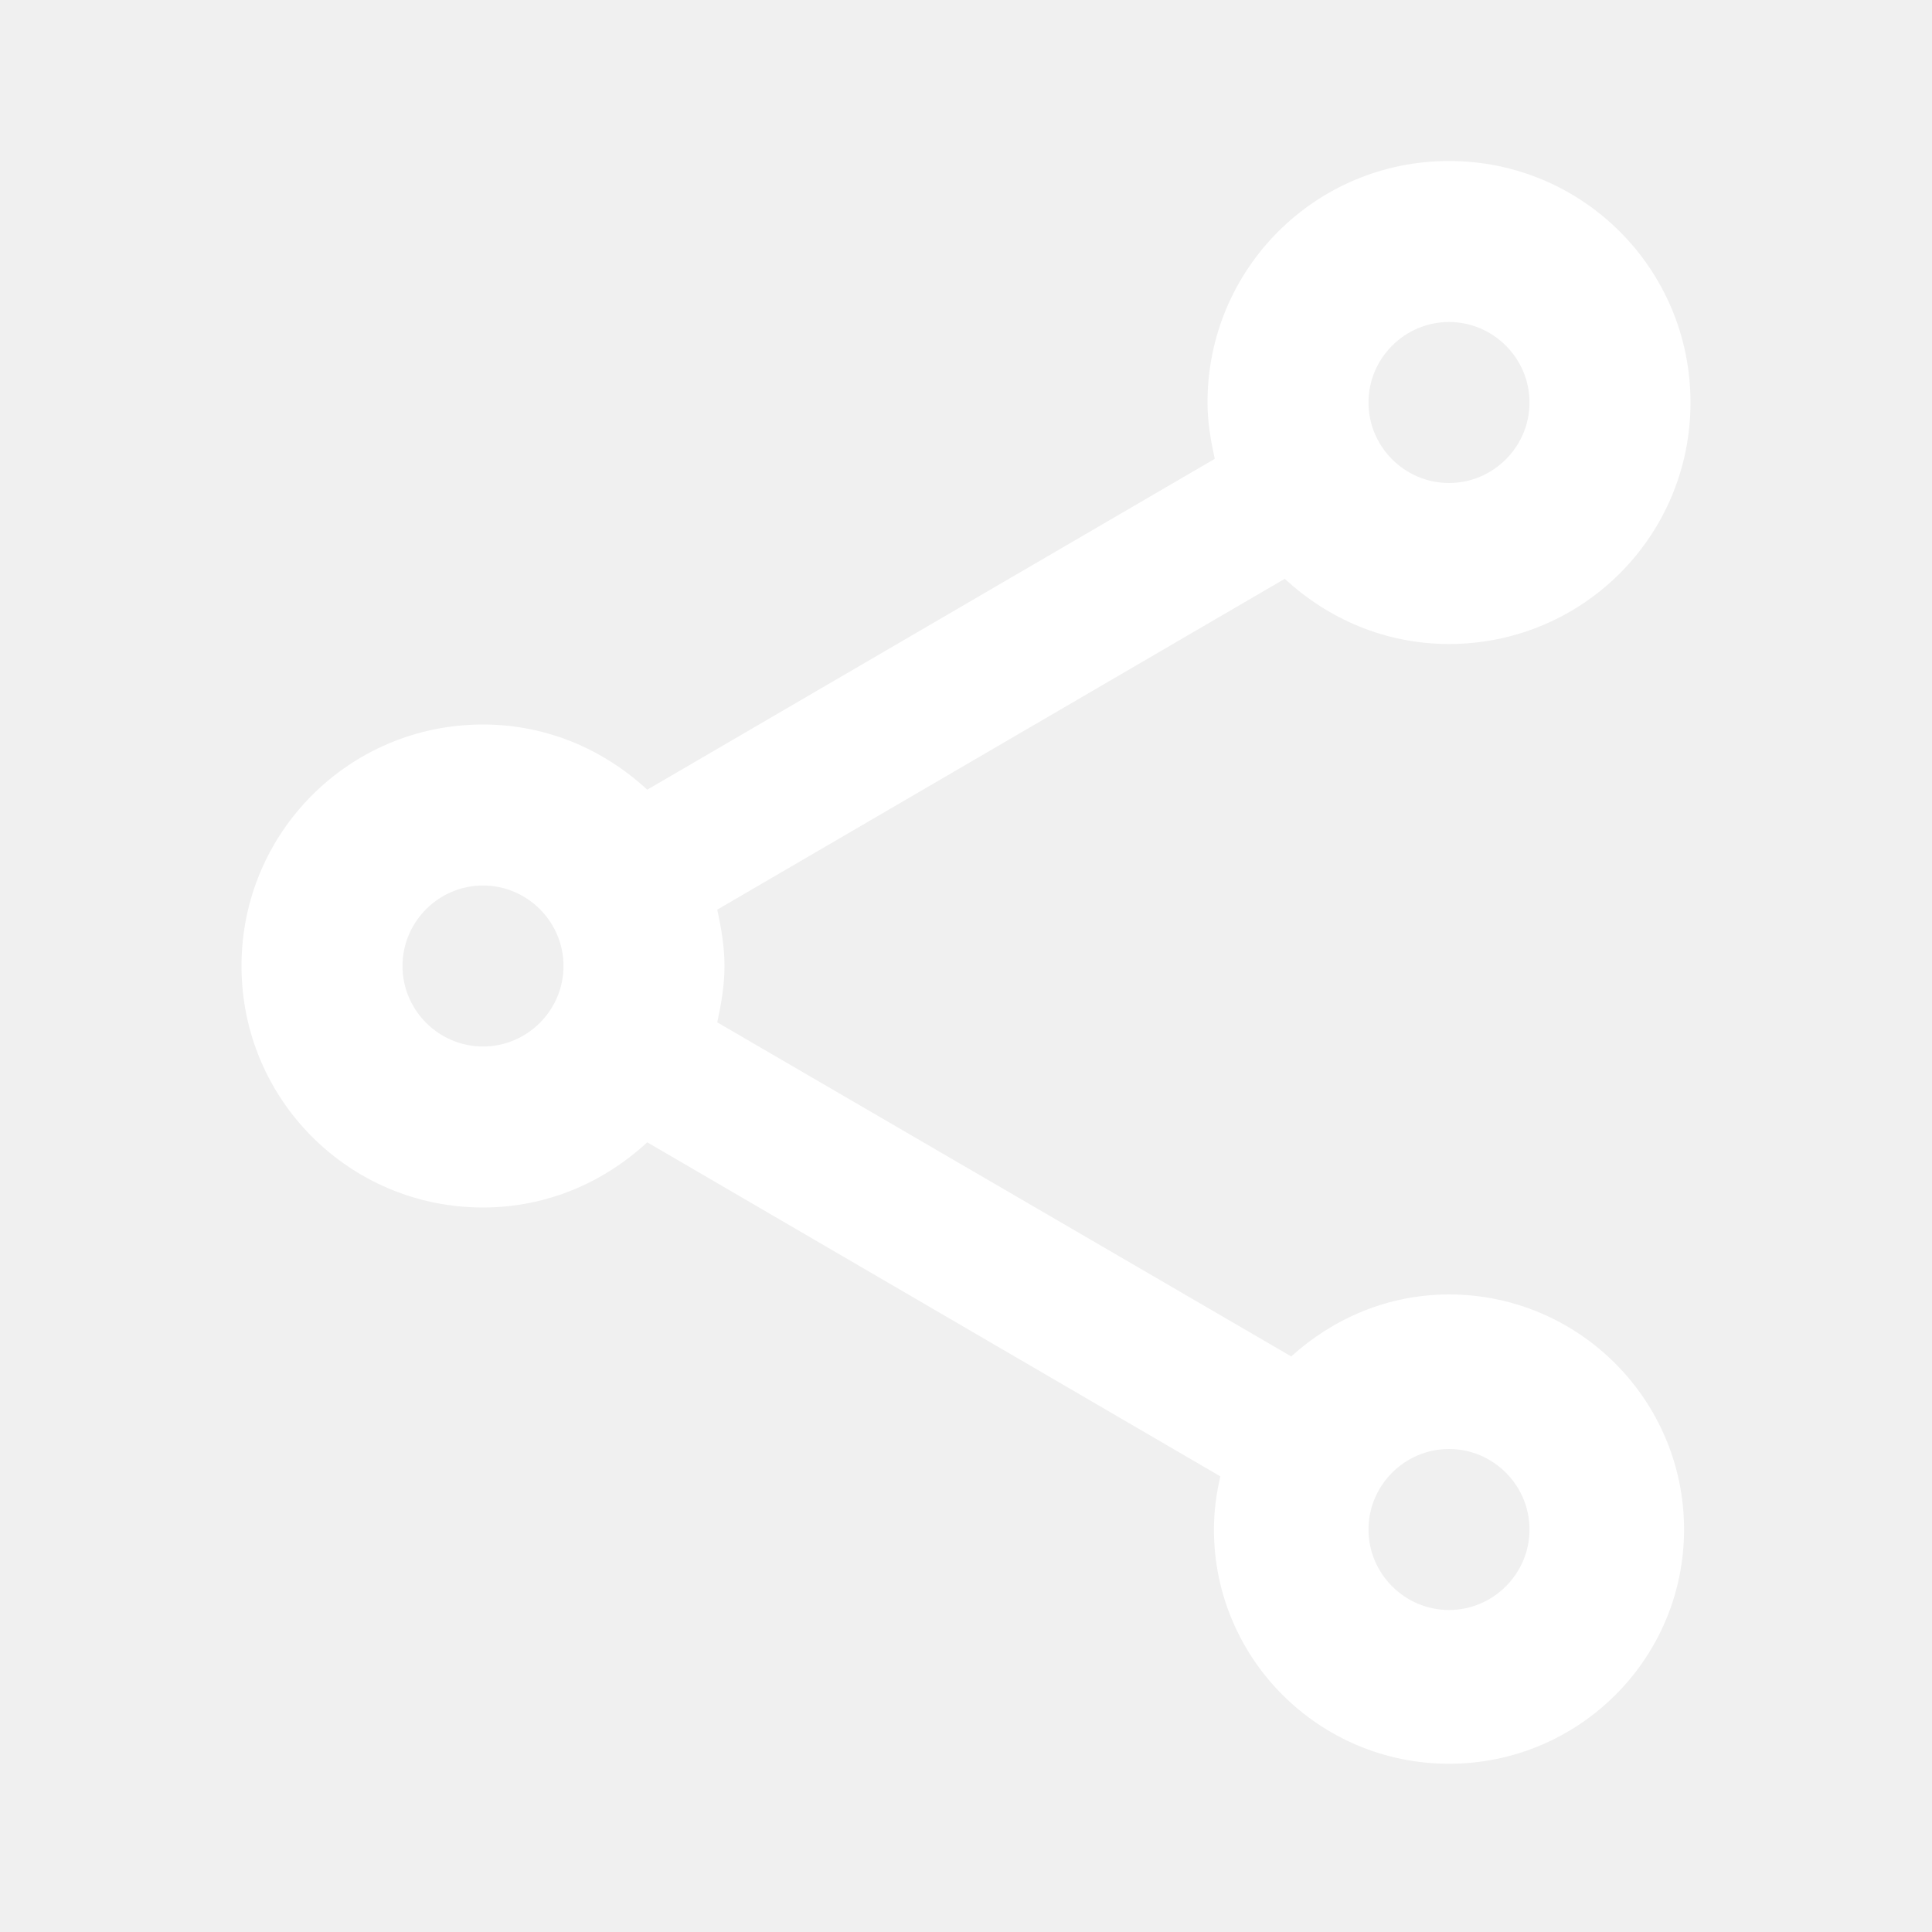
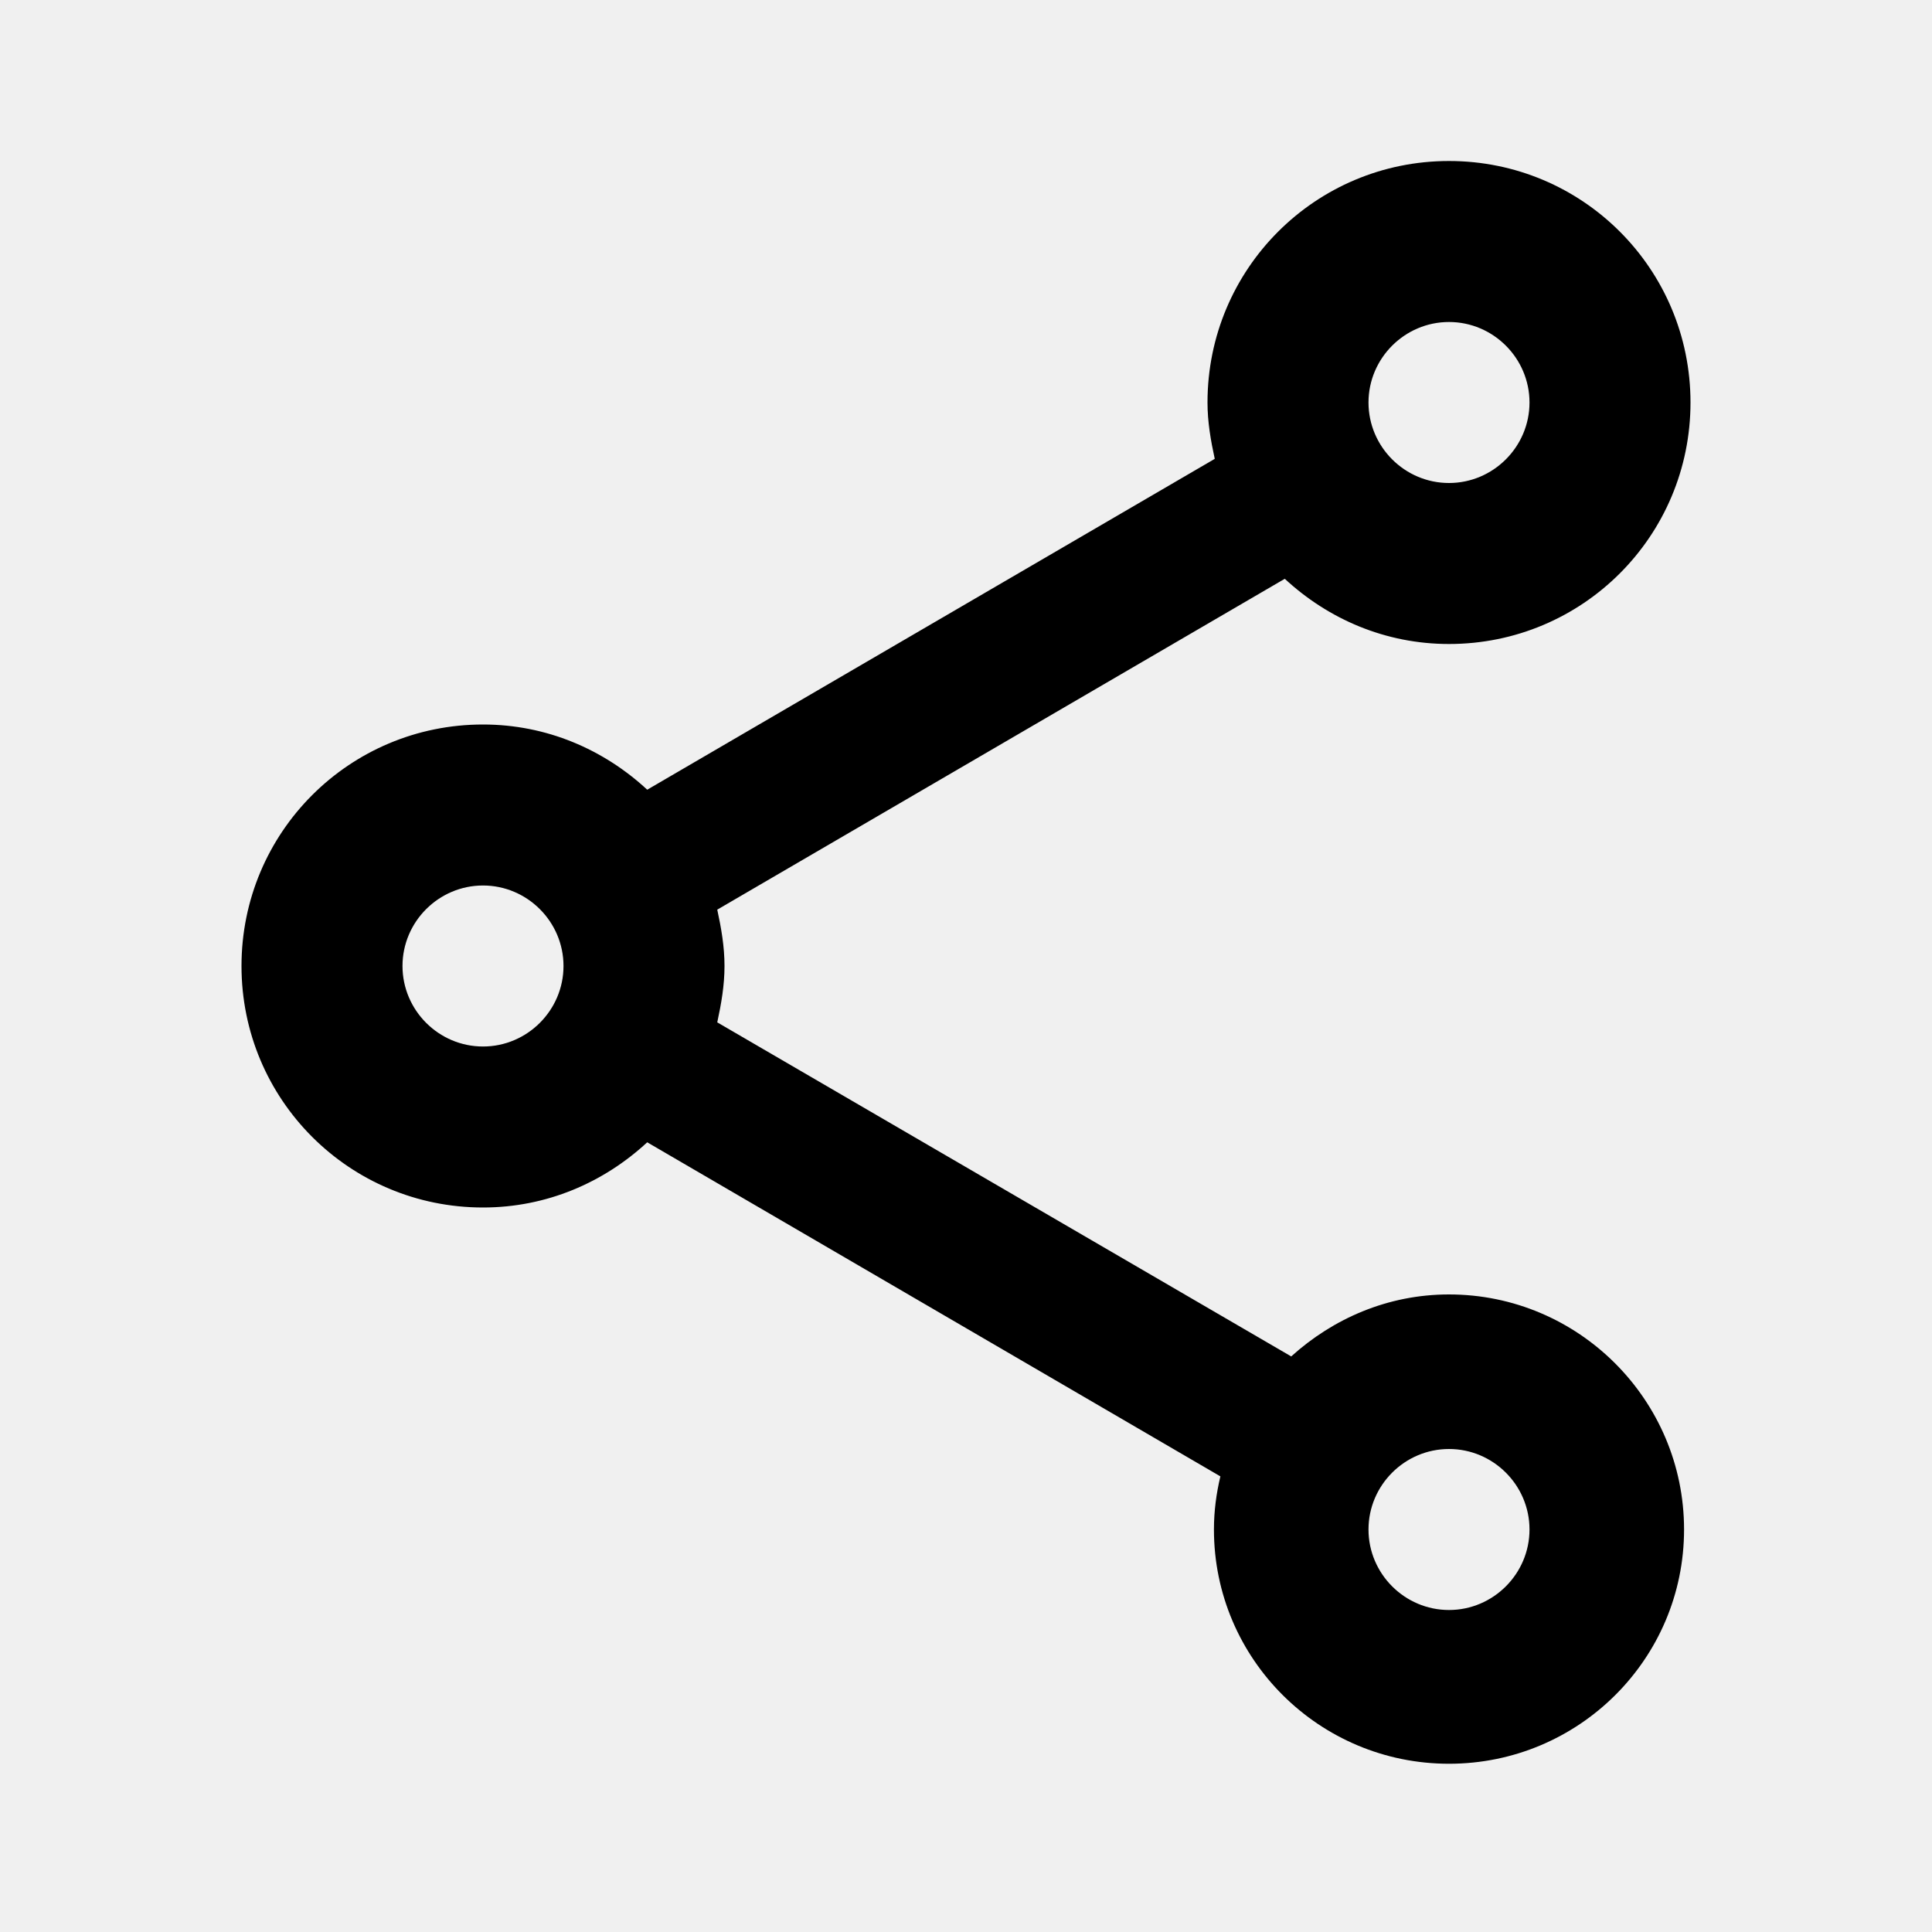
<svg xmlns="http://www.w3.org/2000/svg" viewBox="0 0 24 24">
-   <path fill="white" d="M18 16.08C17.24 16.08 16.56 16.38 16.04 16.85L8.91 12.7C8.96 12.47 9 12.24 9 12S8.96 11.53 8.91 11.3L15.96 7.19C16.5 7.69 17.21 8 18 8C19.66 8 21 6.66 21 5S19.66 2 18 2 15 3.34 15 5C15 5.24 15.04 5.47 15.09 5.7L8.04 9.81C7.5 9.31 6.79 9 6 9C4.34 9 3 10.34 3 12S4.34 15 6 15C6.79 15 7.5 14.69 8.04 14.19L15.16 18.34C15.11 18.55 15.08 18.77 15.08 19C15.08 20.61 16.39 21.91 18 21.91S20.92 20.61 20.92 19C20.92 17.39 19.61 16.08 18 16.08M18 4C18.55 4 19 4.45 19 5S18.55 6 18 6 17 5.55 17 5 17.45 4 18 4M6 13C5.45 13 5 12.55 5 12S5.45 11 6 11 7 11.45 7 12 6.55 13 6 13M18 20C17.45 20 17 19.55 17 19S17.45 18 18 18 19 18.45 19 19 18.55 20 18 20Z" />
+   <path d="M18 16.08C17.24 16.08 16.56 16.38 16.04 16.85L8.91 12.7C8.96 12.47 9 12.24 9 12S8.96 11.53 8.91 11.3L15.96 7.19C16.5 7.69 17.21 8 18 8C19.66 8 21 6.66 21 5S19.66 2 18 2 15 3.34 15 5C15 5.24 15.04 5.47 15.09 5.7L8.04 9.81C7.5 9.31 6.79 9 6 9C4.34 9 3 10.34 3 12S4.34 15 6 15C6.79 15 7.5 14.69 8.04 14.19L15.16 18.34C15.11 18.55 15.08 18.77 15.08 19C15.08 20.61 16.39 21.91 18 21.91S20.92 20.61 20.92 19C20.92 17.39 19.61 16.08 18 16.08M18 4C18.55 4 19 4.45 19 5S18.55 6 18 6 17 5.55 17 5 17.45 4 18 4M6 13C5.45 13 5 12.55 5 12S5.45 11 6 11 7 11.45 7 12 6.55 13 6 13M18 20C17.45 20 17 19.55 17 19S17.45 18 18 18 19 18.45 19 19 18.55 20 18 20Z" />
</svg>
